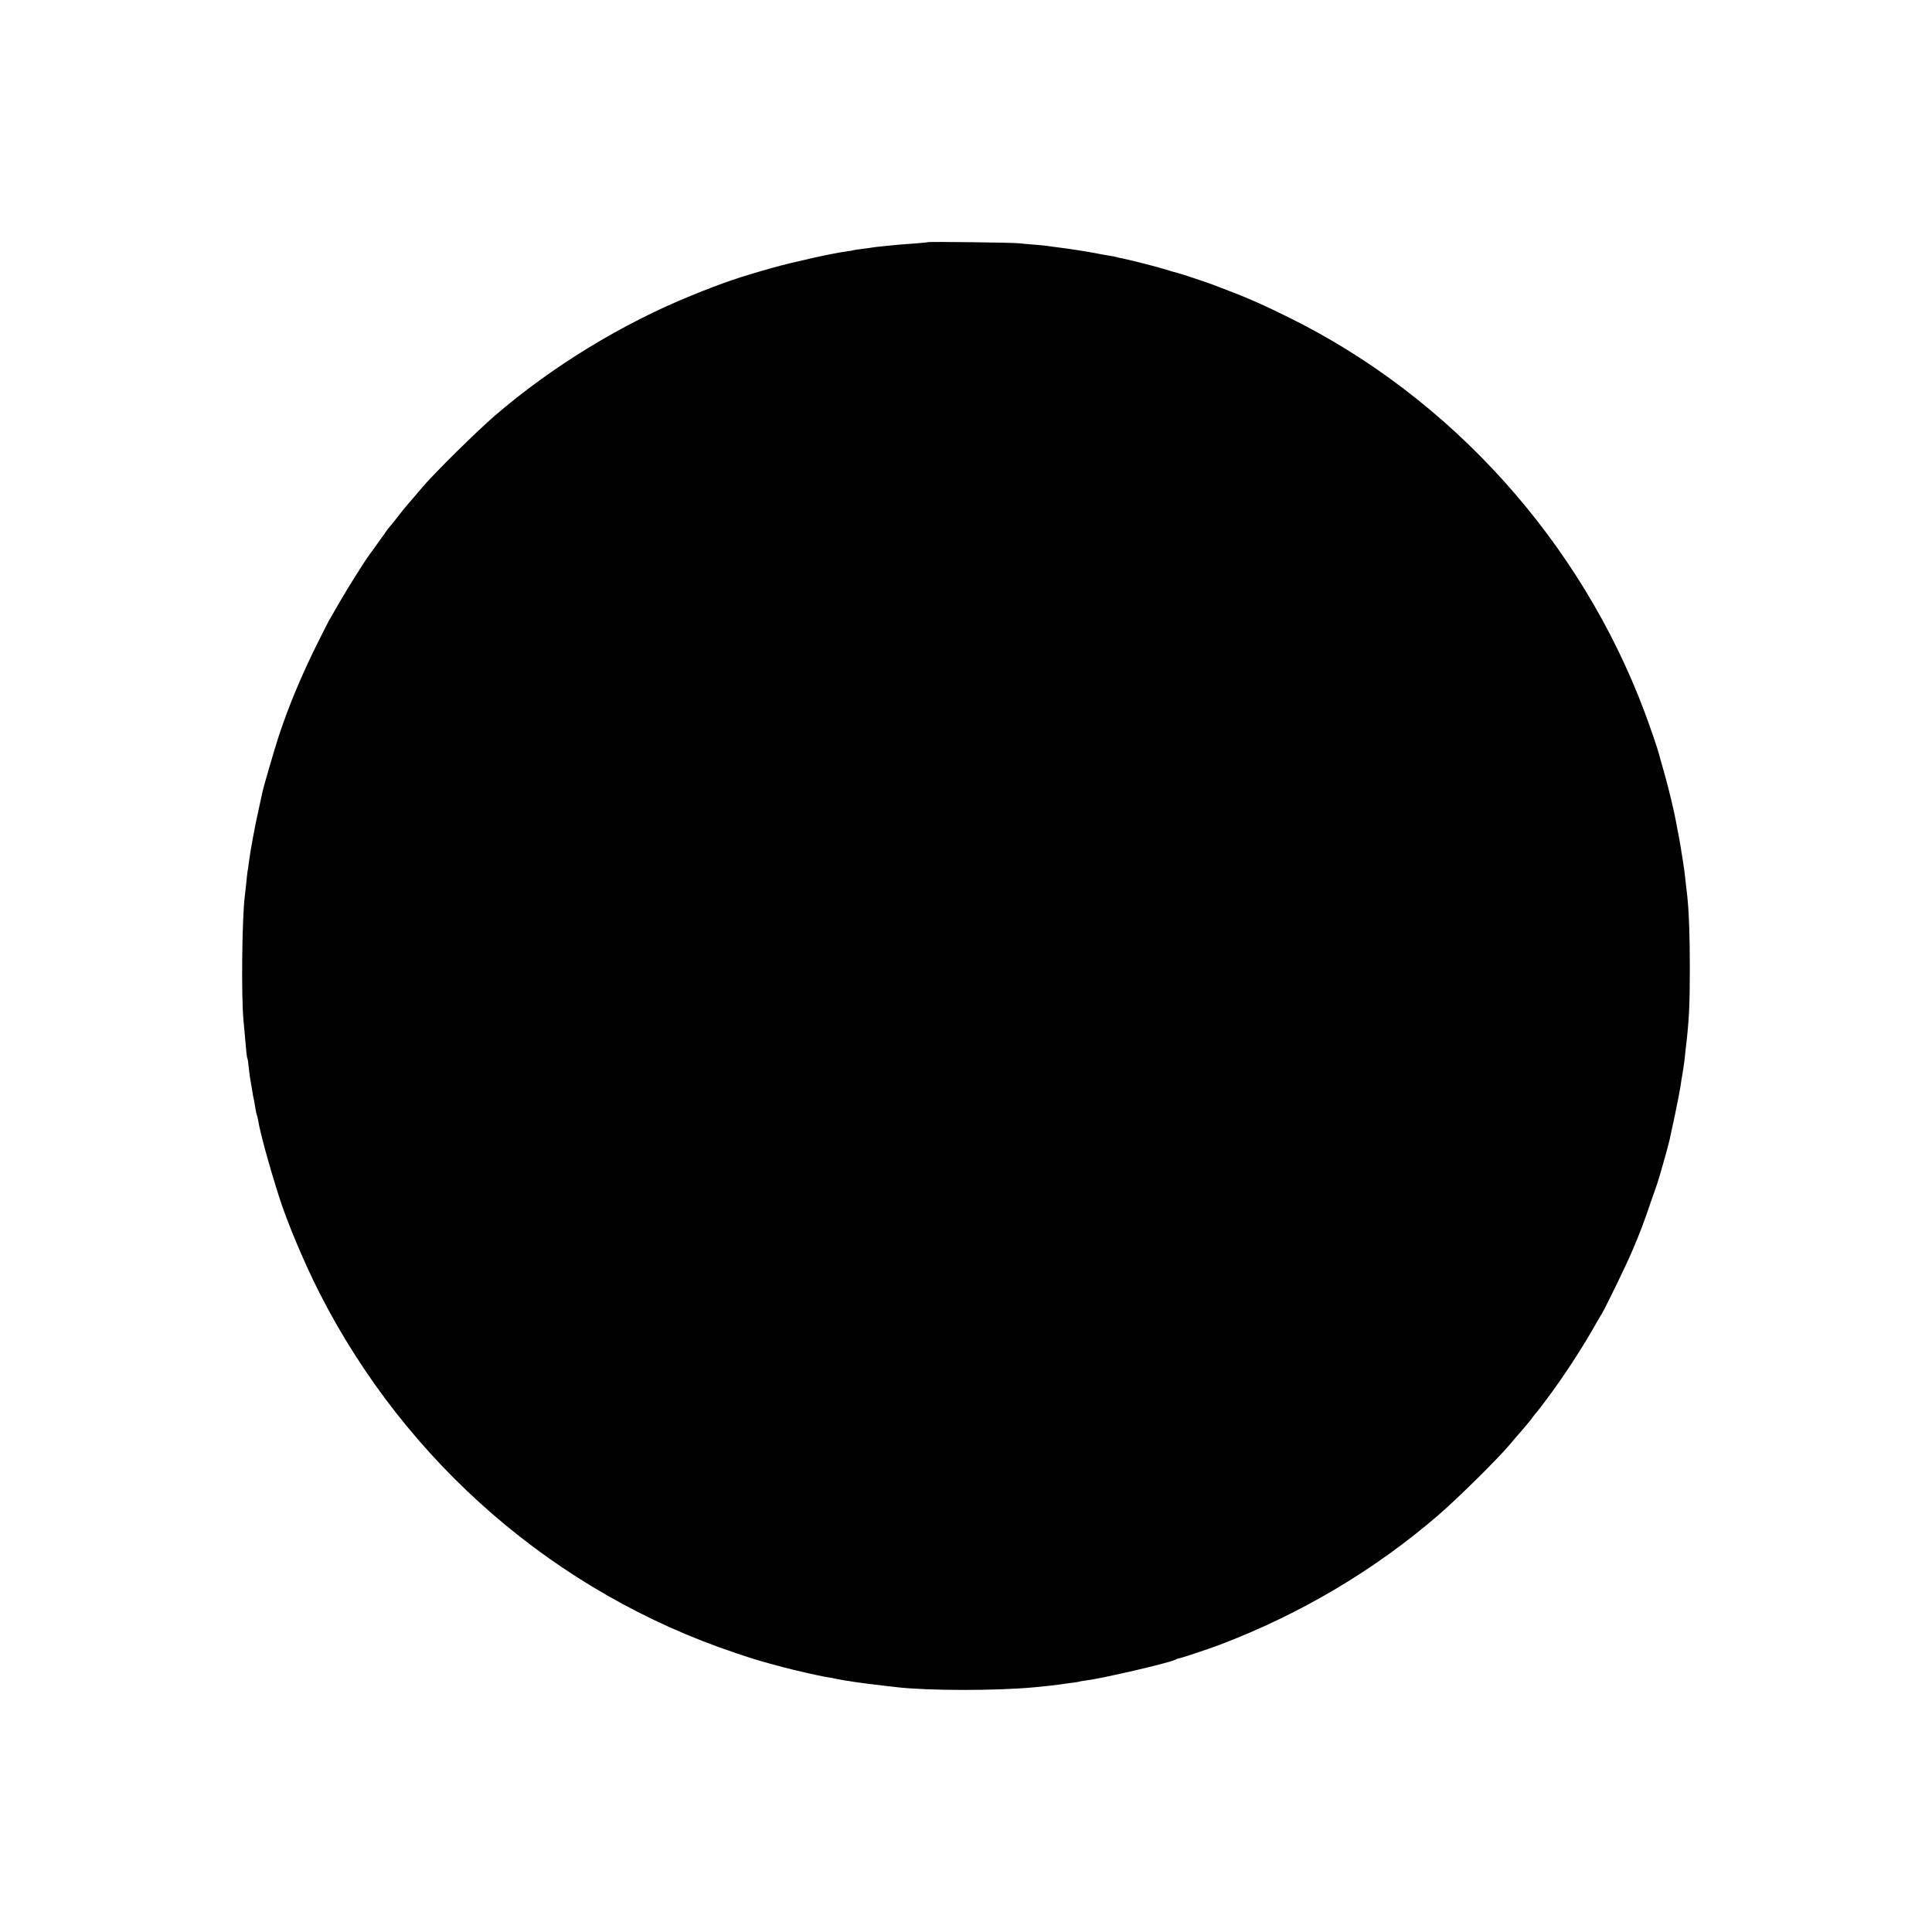
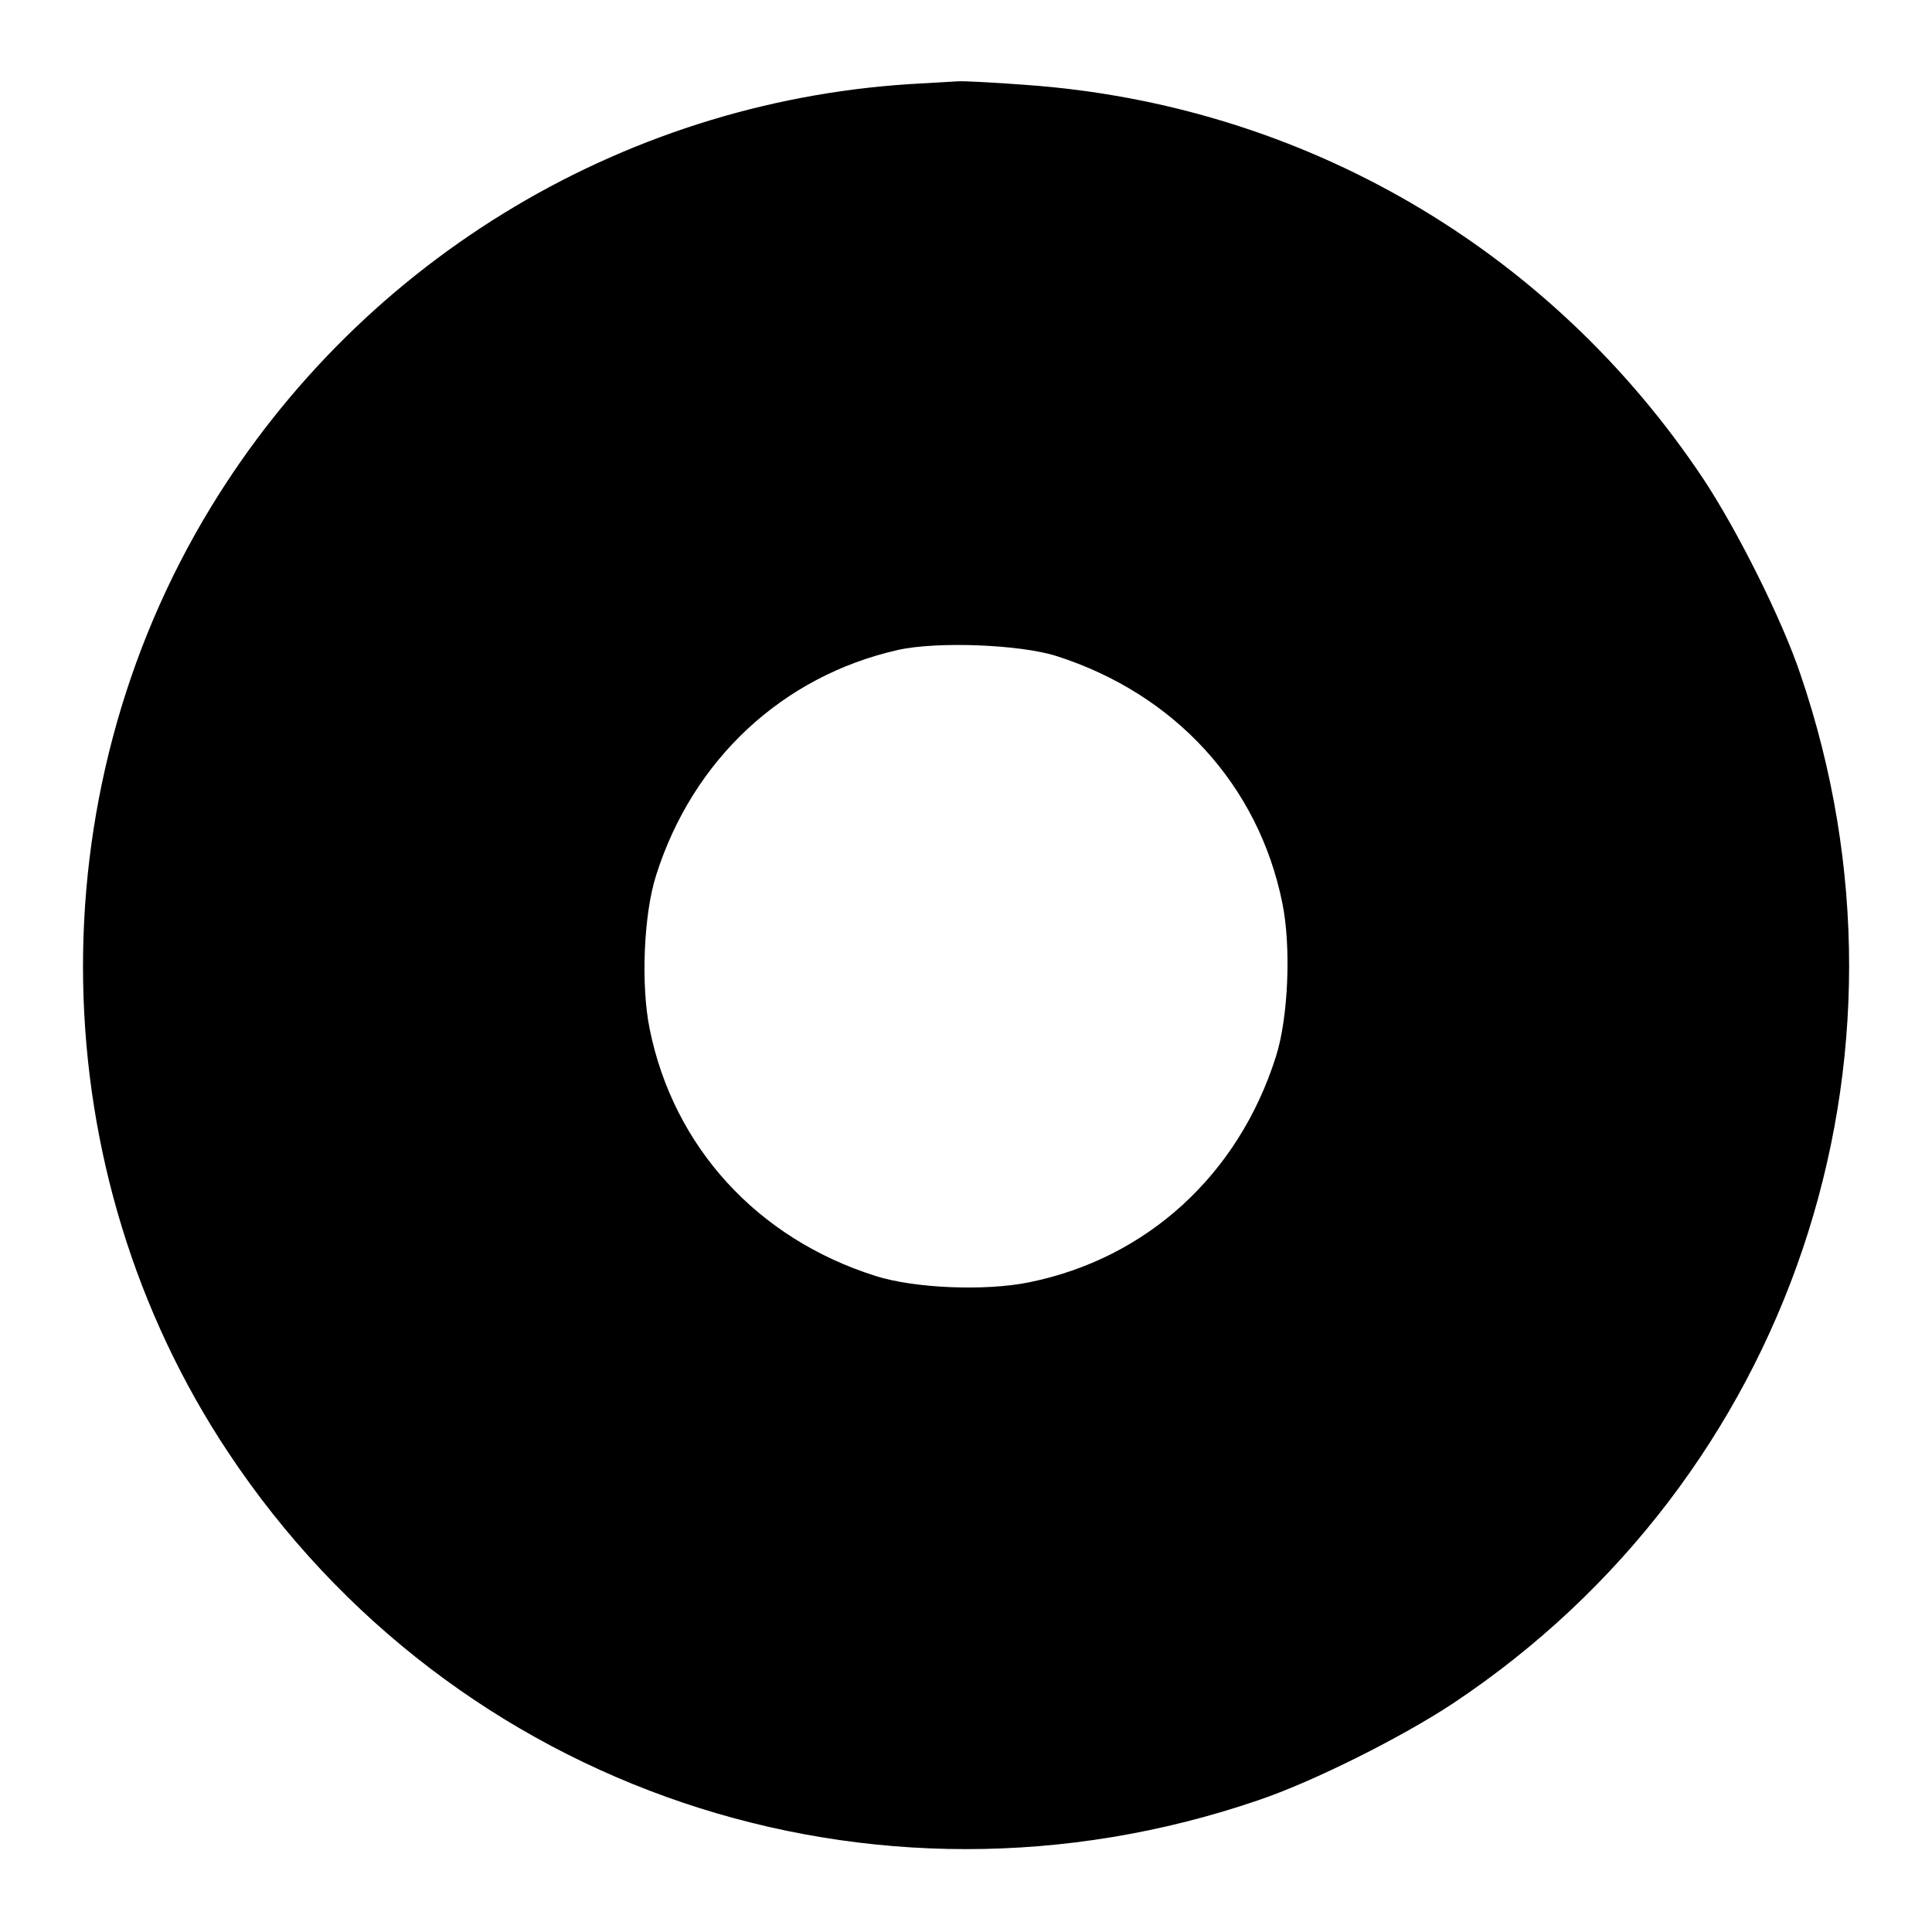
- <svg xmlns="http://www.w3.org/2000/svg" version="1" width="1920" height="1920" viewBox="0 0 1440 1440">
-   <path d="M691.8 180.5c-.2.1-4.8.6-10.3 1-5.5.4-11.3.8-13 1-6.5.6-17.1 1.7-18.6 2-.9.2-4 .6-7 1-3 .3-6.1.8-6.9 1-.8.3-3.4.7-5.7 1-9.1 1.1-38.6 7.7-53.8 11.9-25.2 7.1-37.1 11.1-61 20.8-51.9 21.1-104.2 53-147 89.9-13.5 11.7-44 41.8-53.1 52.4-6.7 7.9-9.3 10.9-12.4 14.5-1.2 1.4-4.3 5.2-6.8 8.5-2.6 3.3-5.2 6.6-6 7.4-.7.8-2.1 2.6-3 4-.9 1.4-2 3-2.5 3.6-.4.5-2.5 3.5-4.7 6.5s-4.3 5.9-4.7 6.5c-2.5 3.1-17.8 27.5-22.6 36-3.2 5.5-6.1 10.7-6.6 11.5-.6.8-4.8 9.1-9.5 18.5-11.9 23.9-21.5 46.9-28.8 69-3.1 9.5-11.5 38.3-12.2 41.9-.2 1.1-1.4 6.5-2.6 12-2.5 11.4-2.5 11.6-4.5 22.1-1.6 8.5-2 11.1-3.1 19-.3 2.7-.8 5.8-1 6.7-.1.9-.6 4.8-.9 8.5-.4 3.7-.9 8.1-1.1 9.8-2 16.3-2.6 73.4-1 91 .4 4.9 1 11 1.2 13.4.8 10 1.4 15.4 1.8 16 .2.3.7 3.3 1 6.6.3 3.3.8 6.9 1 8 .2 1.1.7 4 1.1 6.5.8 5.1 1.2 7.4 2 11 .2 1.4.7 4 1 5.9.3 1.9.7 3.7.9 4 .2.3.7 2.2 1 4.1 1.4 8.9 8.2 33.8 15.6 57 5.8 18.5 19.3 50.5 30.2 71.8 64.6 126.8 176.2 223.4 309.9 268.2 15.7 5.3 19.3 6.3 35.9 10.7 8.7 2.3 24 5.8 30 6.9 1.4.2 3.6.7 5 .9 4.6.9 6.7 1.3 10.6 2 2.2.3 5 .7 6.4 1 3 .5 16.4 2.2 23.5 3 2.8.3 6.6.8 8.5 1 23.6 2.7 73.8 2.8 103 .1 6.5-.6 17.5-1.8 19.1-2.1.9-.2 4-.6 7-1 3-.3 6.1-.8 6.9-1 .8-.3 3.3-.7 5.5-1 12.3-1.5 62-13.1 66.4-15.4.9-.5 2.1-1 2.6-1 1.8-.2 22.2-7 30.7-10.2 60.2-22.9 115.7-55.8 163.3-97 14-12.1 43.6-41.3 52.5-51.9 3-3.6 6-7 6.5-7.6 2.7-2.9 10.2-11.9 11.4-13.8.8-1.2 1.8-2.3 2.1-2.6.4-.3 4.5-5.7 9.2-12 10.6-14.2 23.7-34.2 32.3-49.1 3.6-6.3 6.9-12.1 7.5-12.9 2.6-4.2 18.5-36.9 22.5-46.5 5.9-13.8 8.6-20.9 13.7-36 2.3-6.6 4.5-12.9 4.9-14 .9-2.1 8.6-29.4 9.3-32.9.3-1.2 2-9.5 4-18.6 1.9-9.1 3.7-18.5 4.1-21 .3-2.5 1-6.8 1.5-9.5.5-2.8 1.1-7.3 1.5-10 .3-2.8.7-6.6.9-8.5 2.5-20.8 3.1-32.3 3.1-61 0-23.3-.7-42.2-1.9-53-.2-1.4-.7-5.6-1.1-9.4-.4-3.8-.8-7.9-1-9-.2-1.2-.9-5.7-1.5-10.1-.7-4.4-1.8-11.2-2.5-15-.8-3.9-1.7-8.6-2-10.5-1.4-8.1-5.8-26.5-9.1-38.1-2-6.8-3.7-13.1-3.9-13.9-.7-3.1-6.5-20-10.8-31.5-47.6-126.9-144-234-264.7-293.7-21.8-10.8-32.3-15.3-56.4-24.4-5.8-2.2-24.8-8.5-27-9-1.1-.2-4.7-1.2-8-2.3-5.4-1.8-27.5-7.4-33.5-8.6-1.3-.2-3-.6-3.9-.9-.9-.3-3.3-.7-5.2-1-1.9-.3-6-1-9-1.6-6.3-1.3-21.1-3.6-28.5-4.5-2.7-.3-6.1-.8-7.5-1-1.4-.3-6.1-.7-10.5-1.1-4.4-.3-9.8-.8-12-1.1-4.4-.5-67.1-1.3-67.7-.8z" />
+ <svg xmlns="http://www.w3.org/2000/svg" version="1.0" width="480pt" height="480pt" viewBox="0 0 480 480" preserveAspectRatio="xMidYMid meet">
+   <g transform="translate(0,480) scale(0.1,-0.1)" fill="#000000" stroke="none">
+     <path d="M2295 4593 c-727 -35 -1391 -430 -1771 -1053 -439 -720 -422 -1650 44 -2350 558 -839 1600 -1190 2557 -863 137 46 358 157 485 241 839 558 1190 1600 863 2557 -46 137 -157 358 -241 485 -381 572 -995 930 -1682 979 -80 6 -156 10 -170 9 -14 -1 -52 -3 -85 -5z m330 -1423 c294 -94 502 -321 561 -614 22 -108 15 -284 -16 -381 -93 -294 -321 -502 -614 -561 -108 -22 -284 -15 -381 16 -294 93 -502 321 -561 614 -22 108 -15 284 16 381 91 288 314 495 600 560 97 22 304 14 395 -15z" />
+   </g>
</svg>
